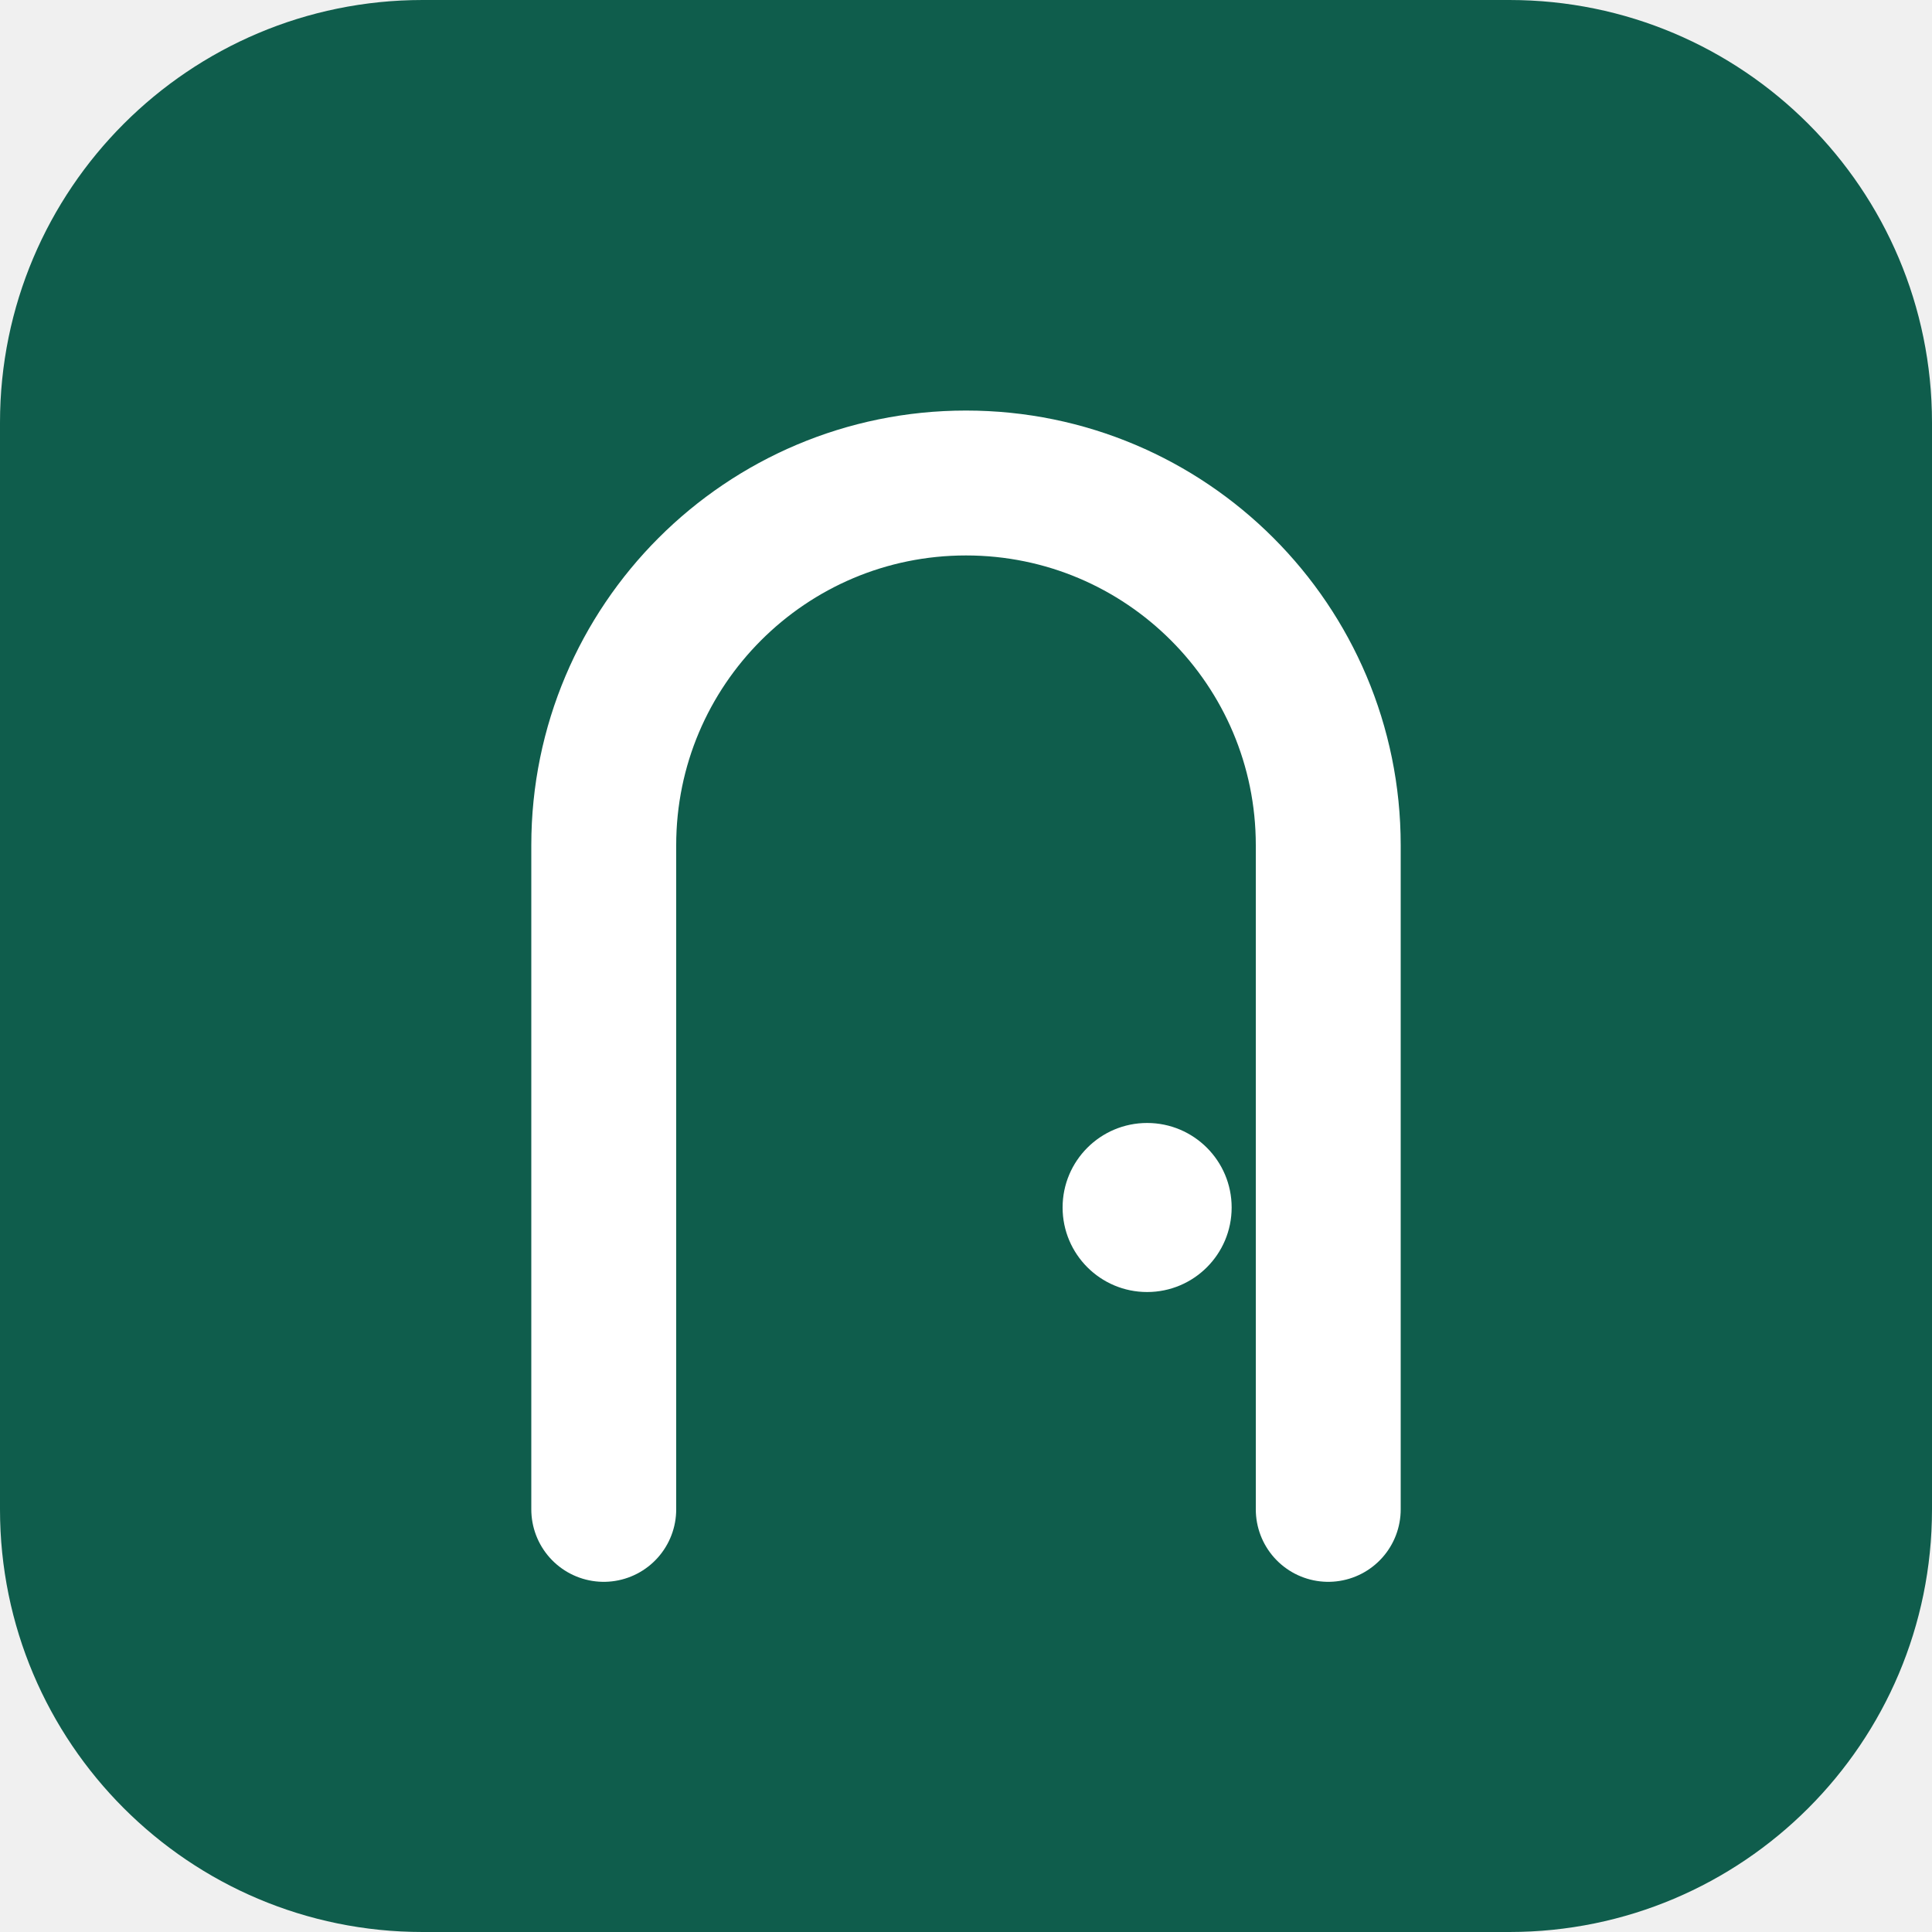
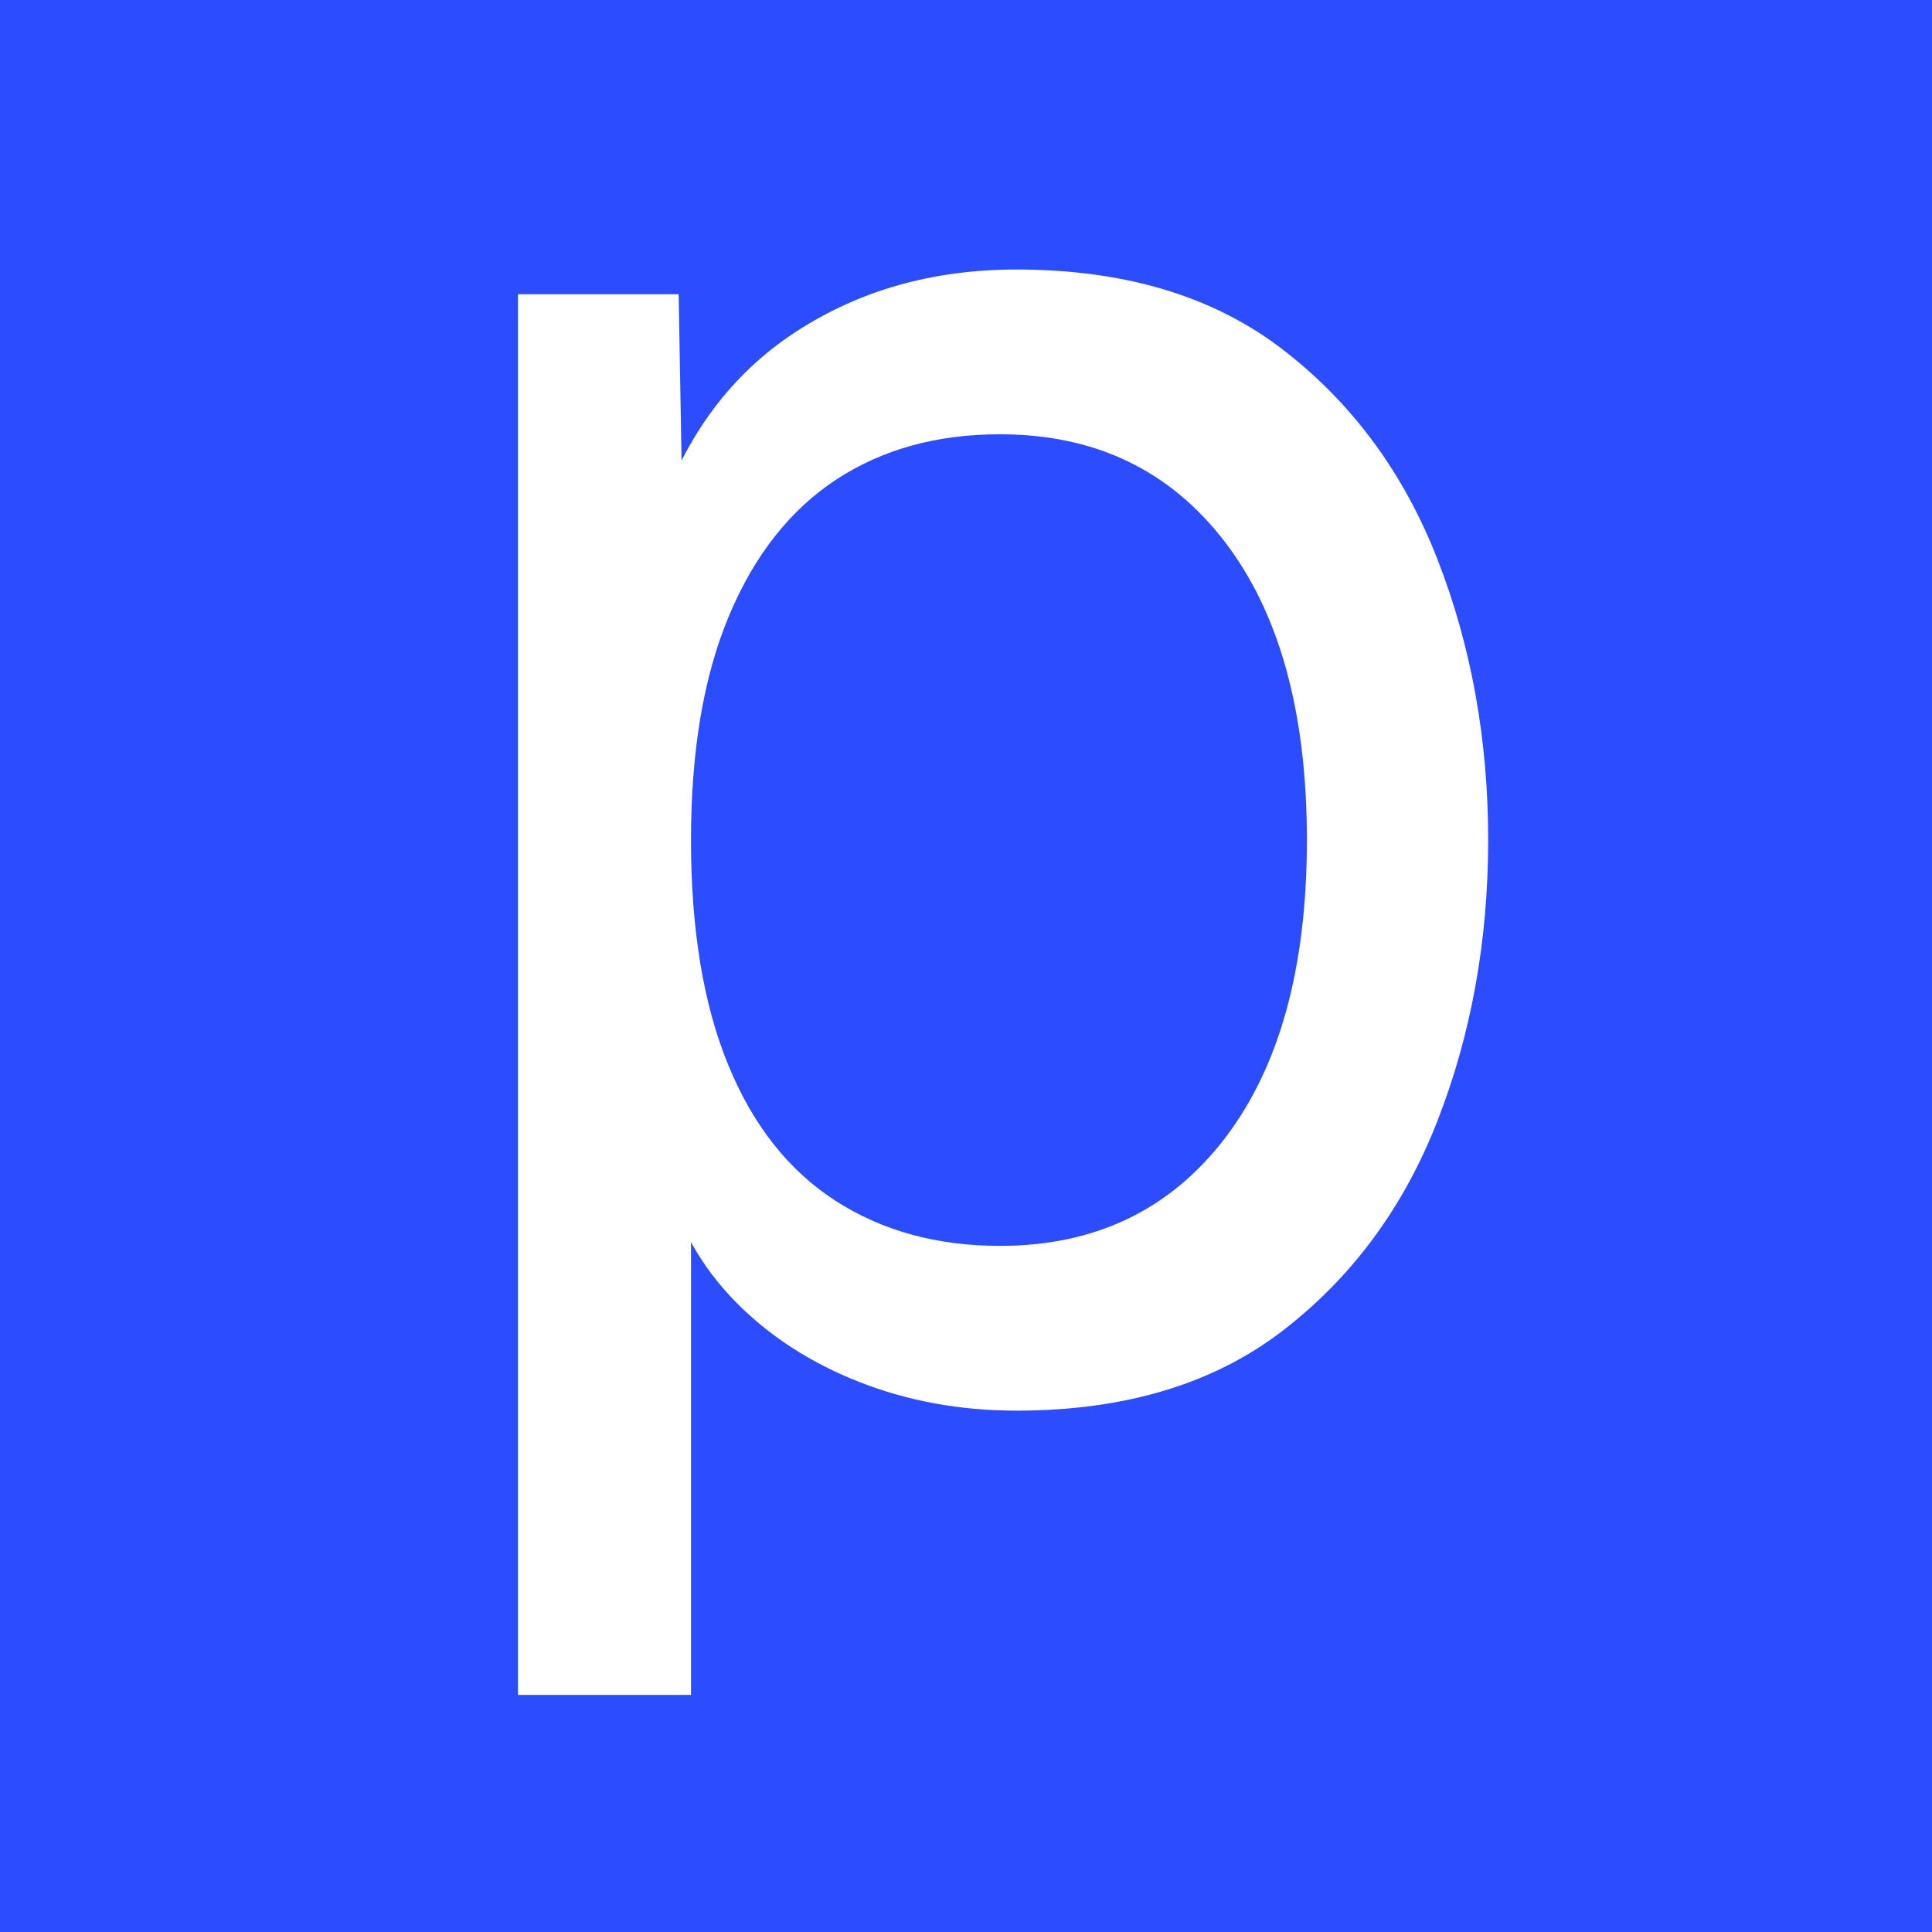
- <svg xmlns="http://www.w3.org/2000/svg" viewBox="0 0 32 32">
-   <rect width="32" height="32" rx="7" fill="#0F5D4C" />
-   <path d="M10 25V14a6 6 0 0 1 12 0v11" fill="none" stroke="#FFFFFF" stroke-width="2.4" stroke-linecap="round" />
-   <circle cx="19" cy="20" r="1.4" fill="#FFFFFF" />
+ <svg xmlns="http://www.w3.org/2000/svg" width="1080" zoomAndPan="magnify" viewBox="0 0 810 810" height="1080" preserveAspectRatio="xMidYMid meet" version="1.0">
+   <defs>
+     <g />
+     <clipPath id="647d6dbfb3">
+       <path d="M 24 25 L 786 25 L 786 785 L 24 785 Z M 24 25 " clip-rule="nonzero" />
+     </clipPath>
+     <clipPath id="0edef95dc9">
+       <path d="M 17.457 18.207 L 17.457 791.793 C 17.457 792.207 17.793 792.543 18.207 792.543 L 791.793 792.543 C 792.207 792.543 792.543 792.207 792.543 791.793 L 792.543 18.207 C 792.543 17.793 792.207 17.457 791.793 17.457 L 18.207 17.457 C 17.793 17.457 17.457 17.793 17.457 18.207 Z M 17.457 18.207 " clip-rule="nonzero" />
+     </clipPath>
+     <clipPath id="d4406afbdf">
+       <path d="M 17.457 17.457 L 792.207 17.457 L 792.207 792.207 L 17.457 792.207 Z M 17.457 17.457 " clip-rule="nonzero" />
+     </clipPath>
+     <clipPath id="d03ce8db7b">
+       <path d="M 17.457 18.207 L 17.457 791.793 C 17.457 792.207 17.793 792.543 18.207 792.543 L 791.793 792.543 C 792.207 792.543 792.543 792.207 792.543 791.793 L 792.543 18.207 C 792.543 17.793 792.207 17.457 791.793 17.457 L 18.207 17.457 C 17.793 17.457 17.457 17.793 17.457 18.207 Z M 17.457 18.207 " clip-rule="nonzero" />
+     </clipPath>
+     <clipPath id="220d9a3a1b">
+       <rect x="0" width="516" y="0" height="810" />
+     </clipPath>
+   </defs>
+   <rect x="-81" width="972" fill="#ffffff" y="-81" height="972" fill-opacity="1" />
+   <rect x="-81" width="972" fill="#2b4dff" y="-81" height="972" fill-opacity="1" />
+   <g clip-path="url(#647d6dbfb3)">
+     <g clip-path="url(#0edef95dc9)">
+       <path fill="#ff0000" d="M 783.137 411.625 C 779.004 418.414 771.977 422.422 765.035 426.297 C 767.973 430.539 767.863 436.23 766.555 441.223 C 765.246 446.215 762.871 450.883 761.543 455.871 C 760.215 460.863 760.555 467.461 763.449 471.719 C 759.465 471.891 756.121 475.086 754.496 478.746 C 752.887 482.41 752.629 486.477 752.289 490.461 C 751.949 494.445 751.41 498.559 749.332 501.965 L 749.422 501.984 C 755.141 504.254 761.094 506.676 765.145 511.32 C 766.324 512.691 767.332 514.234 767.949 515.906 C 769.367 519.762 768.789 524.133 767.199 527.898 C 765.613 531.691 763.109 535.008 760.648 538.285 C 763.863 541.477 769.129 545.074 770.586 549.379 C 771.504 552.121 771.594 555.078 772 557.945 C 773.418 568.098 778.812 577.652 778.469 587.91 L 778.469 587.93 C 778.449 588.98 777.68 589.859 776.781 590.395 C 775.883 590.934 774.875 591.23 773.953 591.703 C 770.762 593.332 769.07 596.953 768.406 600.488 C 767.738 604.02 767.848 607.664 767.098 611.172 C 765.578 618.324 760.098 624.133 755.336 629.703 C 757.93 632.957 760.562 636.254 762.039 640.133 C 763.516 644.012 763.688 648.613 761.48 652.129 C 758.785 656.434 752.293 658.488 747.387 659.773 C 751.008 663.289 754.84 667.164 755.562 672.156 C 756.055 675.629 754.984 679.156 755.434 682.629 C 755.824 685.625 757.344 688.391 759.289 690.684 C 761.238 692.98 763.613 694.906 765.949 696.812 C 761.707 703.176 762.137 712.277 764.133 719.668 C 766.125 727.059 769.656 733.957 771.609 741.363 C 774.113 750.809 773.945 760.941 771.16 770.301 C 758.457 773.32 743.742 773.344 731.383 769.121 C 725.707 767.176 720.266 764.5 714.398 763.23 C 708.527 761.965 701.457 762.164 696.684 765.781 C 694.5 762.184 691.133 759.309 687.238 757.75 C 682.719 755.93 677.707 755.863 672.891 755.094 C 668.074 754.324 662.715 752.246 659.996 748.195 C 658.84 753.27 656.465 758.07 653.098 762.055 C 651.898 763.469 650.441 764.859 648.605 765.141 C 647.215 765.332 645.84 764.859 644.531 764.348 C 639.609 762.422 634.746 759.465 630.414 756.422 C 627.848 756.293 625.531 757.961 623.754 759.805 C 621.977 761.645 620.434 763.812 618.273 765.18 C 612.723 768.672 605.184 765.949 599.082 768.328 C 594.07 770.273 589.828 775.008 587.09 779.637 C 585.332 778.141 582.977 777.621 580.688 777.434 C 578.391 777.242 576.082 777.324 573.836 776.812 C 570.469 776.062 567.516 774.066 564.238 773.02 C 559.594 771.52 554.492 771.969 549.867 770.449 C 544.621 768.734 540.512 764.668 536.609 760.746 C 531.746 764.391 529.5 765.199 523.844 767.449 C 521.574 768.348 519.109 769.137 516.73 768.566 C 514.762 768.074 513.137 766.699 511.699 765.27 C 507.477 761.074 504.07 755.672 501.715 750.191 C 495.547 753.359 487.879 751.008 481.258 753.105 C 476.633 754.582 472.5 758.504 470.895 763.109 C 467.551 759.914 462.219 759.895 457.805 761.27 C 453.391 762.637 449.41 765.145 444.996 766.52 C 439.016 768.359 432.379 767.977 426.664 765.43 L 426.684 764.188 C 424.52 772.414 418.629 779.586 410.984 783.297 C 408.82 784.344 406.422 785.137 404.066 784.773 C 402.078 784.453 400.293 783.359 398.668 782.18 C 392.688 777.918 387.594 772.414 383.781 766.117 C 376.992 767.273 370.07 768.43 363.754 765.688 C 360.516 764.297 357.711 761.961 354.414 760.738 C 349.23 758.828 343.02 760.07 338.949 763.801 C 338.133 759.836 334.727 756.539 331.043 754.895 C 327.34 753.246 323.246 752.793 319.223 752.367 C 315.195 751.938 311.105 751.465 307.418 749.773 C 306.777 755.664 304.422 760.184 300.438 764.57 C 298.832 766.348 296.883 767.977 294.527 768.344 C 293.008 768.582 291.441 768.254 289.965 767.852 C 284.566 766.395 279.449 763.957 274.93 760.676 C 267.559 763.203 263.188 770.91 255.586 772.605 C 252.012 773.395 248.199 772.695 244.621 773.484 C 241.816 774.105 239.312 775.582 236.547 776.398 C 231.684 777.836 226.16 777.168 221.809 779.762 C 219.516 774.559 213.93 770.316 208.469 768.75 C 205.254 767.832 201.848 767.766 198.574 767.062 C 192.32 765.734 185.484 760.914 181.695 755.777 C 178.891 758.371 178.375 758.859 175.059 760.789 C 171.734 762.715 167.84 763.852 164.07 763.293 C 160.625 762.781 157.473 760.809 155.266 758.133 C 153.039 755.457 151.242 751 150.793 747.551 C 147.898 752.176 142.586 755.027 137.172 755.578 C 133.465 755.969 129.695 755.367 126.035 756.051 C 120.914 757.016 115.5 761.383 113.355 766.117 C 108.836 762.773 102.754 762.344 97.16 763.117 C 88.188 764.359 79.836 768.281 71.094 770.617 C 61.008 773.312 46.91 773.379 38.941 770.316 C 36.137 760.957 35.988 750.824 38.492 741.379 C 40.461 733.992 43.996 727.074 45.969 719.684 C 47.965 712.293 48.414 703.191 44.152 696.828 C 46.508 694.922 48.863 693.016 50.812 690.699 C 52.758 688.387 54.285 685.648 54.668 682.645 C 55.117 679.172 54.027 675.645 54.539 672.172 C 55.266 667.18 59.102 663.305 62.719 659.789 C 57.793 658.523 51.324 656.449 48.621 652.145 C 46.414 648.629 46.586 644.027 48.062 640.148 C 49.539 636.273 52.176 632.953 54.766 629.719 C 50.012 624.148 44.527 618.367 43.004 611.188 C 42.254 607.676 42.383 604.035 41.695 600.504 C 41.031 596.969 39.34 593.352 36.148 591.719 C 35.227 591.246 34.199 590.949 33.32 590.41 C 32.422 589.875 31.652 588.996 31.633 587.945 L 31.633 587.926 C 31.27 577.688 36.664 568.113 38.102 557.961 C 38.508 555.094 38.59 552.137 39.516 549.395 C 40.973 545.09 46.219 541.512 49.453 538.301 C 46.969 535.023 44.48 531.699 42.902 527.914 C 41.32 524.125 40.715 519.754 42.152 515.922 C 42.773 514.23 43.777 512.688 44.957 511.336 C 48.984 506.688 54.961 504.246 60.68 502 L 60.77 501.98 C 58.691 498.555 58.176 494.461 57.812 490.477 C 57.473 486.492 57.215 482.402 55.605 478.762 C 54 475.121 50.656 471.91 46.652 471.734 C 49.547 467.453 49.887 460.875 48.559 455.887 C 47.23 450.902 44.855 446.23 43.547 441.238 C 42.238 436.246 42.129 430.555 45.066 426.312 C 38.125 422.438 31.098 418.43 26.965 411.641 C 25.398 409.094 24.328 406.051 24.867 403.117 C 25.277 400.887 26.559 398.922 27.953 397.117 C 30.219 394.184 32.836 391.527 35.75 389.211 C 37.699 387.672 39.797 386.234 41.34 384.285 C 42.879 382.34 43.805 379.684 42.969 377.328 C 42.52 373.406 42.648 368.691 43.887 364.926 C 45.277 360.703 48.383 357.195 49.648 352.934 C 51.105 348.07 49.988 342.328 46.652 338.516 C 48.988 337.527 51.406 336.48 53.078 334.574 C 54.578 332.859 55.328 330.629 55.906 328.426 C 57.535 322.254 58.094 315.852 58.648 309.512 C 58.711 308.891 58.758 308.203 58.414 307.672 C 58.094 307.137 56.035 306.602 55.648 307.094 C 48.621 305.402 42.859 299.297 41.578 292.164 C 40.293 285.035 43.594 277.32 49.609 273.297 C 44.359 270 40.672 264.211 38.793 258.301 C 36.91 252.391 36.309 246.156 35.367 240.027 C 34.426 233.902 33.051 227.691 29.863 222.379 C 34.855 218.633 40.23 215.008 41.879 209.246 C 43.098 205.051 42.816 200.531 43.824 196.27 C 45.195 190.379 49.074 185.133 54.277 182.09 C 51.711 178.832 49.18 174.613 47.898 170.676 C 46.609 166.73 46.59 162.215 48.734 158.66 C 51.434 154.141 57.453 151.832 62.594 150.633 L 62.805 150.633 C 60.258 148.746 60.359 148.875 58.52 146.305 C 56.293 143.18 55.328 139.305 54.75 135.492 C 54.172 131.68 53.91 127.805 52.844 124.098 C 52.93 121.461 51.516 118.336 49.309 116.898 C 47.852 115.961 45.945 115.359 45.234 113.773 C 44.785 112.746 45 111.527 45.578 110.582 C 46.156 109.641 47.203 108.762 48.191 108.223 C 47.871 97.664 43.566 87.684 40.844 77.469 C 37.48 64.938 36.453 51.809 37.828 38.918 C 45.816 35.852 61.07 36.602 71.156 39.305 C 79.891 41.641 88.246 45.559 97.223 46.801 C 102.793 47.57 108.875 47.145 113.418 43.805 C 115.562 48.559 120.977 52.93 126.098 53.871 C 129.762 54.559 133.527 53.957 137.234 54.34 C 142.676 54.898 147.965 57.746 150.855 62.371 C 151.324 58.926 153.121 54.492 155.328 51.789 C 157.555 49.113 160.703 47.164 164.133 46.625 C 167.926 46.047 171.801 47.203 175.117 49.133 C 178.441 51.039 178.953 51.531 181.758 54.145 C 185.57 49.004 192.383 44.184 198.633 42.855 C 201.91 42.168 205.316 42.086 208.531 41.164 C 214.012 39.598 219.582 35.383 221.871 30.152 C 226.242 32.746 231.746 32.059 236.609 33.516 C 239.352 34.332 241.879 35.812 244.684 36.43 C 248.281 37.223 252.074 36.52 255.648 37.309 C 263.254 39 267.621 46.734 274.988 49.242 C 279.512 45.965 284.625 43.5 290.027 42.062 C 291.523 41.656 293.07 41.336 294.59 41.574 C 296.945 41.934 298.914 43.566 300.5 45.344 C 304.465 49.738 306.84 54.254 307.48 60.145 C 311.164 58.453 315.258 57.98 319.285 57.551 C 323.309 57.121 327.402 56.672 331.105 55.023 C 334.812 53.375 338.195 50.074 339.012 46.113 C 343.082 49.859 349.293 51.086 354.477 49.18 C 357.793 47.961 360.578 45.625 363.812 44.23 C 370.133 41.512 377.051 42.664 383.844 43.801 C 387.656 37.5 392.75 32.02 398.73 27.734 C 400.379 26.559 402.133 25.465 404.129 25.141 C 406.504 24.781 408.902 25.57 411.047 26.617 C 418.695 30.324 424.586 37.5 426.746 45.727 L 426.723 44.488 C 432.445 41.941 439.086 41.551 445.059 43.398 C 449.469 44.766 453.453 47.273 457.867 48.648 C 462.281 50.016 467.594 49.977 470.957 46.809 C 472.543 51.391 476.676 55.332 481.32 56.812 C 487.941 58.91 495.609 56.551 501.777 59.727 C 504.133 54.242 507.539 48.863 511.762 44.648 C 513.199 43.211 514.824 41.84 516.793 41.352 C 519.172 40.773 521.637 41.562 523.902 42.465 C 529.535 44.715 531.809 45.531 536.672 49.168 C 540.566 45.246 544.66 41.199 549.93 39.465 C 554.555 37.945 559.676 38.395 564.301 36.895 C 567.578 35.848 570.531 33.852 573.895 33.105 C 576.145 32.613 578.461 32.695 580.75 32.484 C 583.043 32.293 585.398 31.754 587.148 30.277 C 589.895 34.902 594.109 39.66 599.145 41.59 C 605.273 43.945 612.809 41.227 618.336 44.734 C 620.52 46.105 622.039 48.27 623.816 50.109 C 625.594 51.949 627.91 53.621 630.477 53.492 C 634.801 50.477 639.684 47.516 644.594 45.566 C 645.902 45.055 647.27 44.578 648.664 44.777 C 650.504 45.035 651.961 46.426 653.16 47.859 C 656.523 51.844 658.902 56.645 660.059 61.719 C 662.777 57.672 668.137 55.59 672.953 54.82 C 677.773 54.051 682.758 53.984 687.301 52.164 C 691.195 50.602 694.562 47.73 696.746 44.137 C 701.52 47.777 708.59 47.969 714.461 46.684 C 720.328 45.418 725.77 42.719 731.445 40.793 C 743.805 36.57 759.672 35.891 772.398 38.906 C 773.77 51.797 772.738 64.93 769.383 77.457 C 766.637 87.676 762.332 97.637 762.035 108.215 C 763.02 108.727 764.051 109.605 764.648 110.57 C 765.246 111.535 765.438 112.758 764.988 113.762 C 764.281 115.371 762.375 115.949 760.918 116.891 C 758.711 118.324 757.297 121.453 757.383 124.086 C 756.336 127.793 756.074 131.668 755.477 135.48 C 754.879 139.293 753.938 143.148 751.703 146.297 C 749.863 148.863 749.969 148.742 747.422 150.621 L 747.633 150.621 C 752.773 151.82 758.77 154.137 761.492 158.652 C 763.609 162.207 763.609 166.727 762.328 170.664 C 761.043 174.605 758.516 178.824 755.945 182.078 C 761.148 185.121 765.031 190.387 766.398 196.258 C 767.387 200.52 767.129 205.016 768.348 209.238 C 770.016 214.977 775.375 218.621 780.363 222.367 C 777.148 227.68 775.801 233.891 774.859 240.02 C 773.918 246.148 773.32 252.379 771.434 258.289 C 769.547 264.199 765.883 269.984 760.617 273.285 C 766.637 277.309 769.914 285.047 768.648 292.156 C 767.383 299.266 761.621 305.395 754.578 307.082 C 754.191 306.594 752.133 307.125 751.812 307.664 C 751.492 308.199 751.535 308.859 751.574 309.5 C 752.133 315.863 752.711 322.242 754.32 328.414 C 754.898 330.621 755.648 332.848 757.145 334.562 C 758.816 336.469 761.238 337.52 763.574 338.504 C 760.23 342.32 759.121 348.059 760.578 352.922 C 761.844 357.184 764.949 360.699 766.34 364.914 C 767.578 368.66 767.707 373.375 767.258 377.316 C 766.422 379.652 767.344 382.328 768.887 384.277 C 770.426 386.223 772.527 387.641 774.477 389.199 C 777.371 391.516 780 394.172 782.273 397.105 C 783.664 398.906 784.949 400.879 785.359 403.105 C 785.793 406.035 784.703 409.055 783.137 411.625 Z M 783.137 411.625 " fill-opacity="1" fill-rule="nonzero" />
+     </g>
+   </g>
+   <g clip-path="url(#d4406afbdf)">
+     <g clip-path="url(#d03ce8db7b)">
+       <path fill="#2b4dff" d="M 17.457 17.457 L 792.535 17.457 L 792.535 792.535 L 17.457 792.535 Z M 17.457 17.457 " fill-opacity="1" fill-rule="nonzero" />
+     </g>
+   </g>
+   <g transform="matrix(1, 0, 0, 1, 147, 0.000000000000039746)">
+     <g clip-path="url(#220d9a3a1b)">
+       <g fill="#ffffff" fill-opacity="1">
+         <g transform="translate(1.077462, 581.0557)">
+           <g>
+             <path d="M 69.094 129.547 L 69.094 -457.703 L 136.453 -457.703 L 138.172 -359.25 L 127.812 -364.438 C 139.32 -398.406 158.461 -424.164 185.234 -441.719 C 212.004 -459.281 242.953 -468.062 278.078 -468.062 C 323.555 -468.062 360.832 -456.832 389.906 -434.375 C 418.988 -411.926 440.582 -382.566 454.688 -346.297 C 468.789 -310.023 475.844 -270.879 475.844 -228.859 C 475.844 -186.828 468.789 -147.676 454.688 -111.406 C 440.582 -75.133 418.988 -45.77 389.906 -23.312 C 360.832 -0.863 323.555 10.359 278.078 10.359 C 254.473 10.359 232.453 6.332 212.016 -1.719 C 191.578 -9.781 174.301 -21.008 160.188 -35.406 C 146.082 -49.801 136.441 -66.785 131.266 -86.359 L 141.625 -98.453 L 141.625 129.547 Z M 271.172 -58.719 C 310.891 -58.719 342.266 -73.688 365.297 -103.625 C 388.328 -133.562 399.844 -175.305 399.844 -228.859 C 399.844 -282.398 388.328 -324.141 365.297 -354.078 C 342.266 -384.016 310.891 -398.984 271.172 -398.984 C 244.68 -398.984 221.789 -392.648 202.5 -379.984 C 183.219 -367.316 168.25 -348.316 157.594 -322.984 C 146.945 -297.648 141.625 -266.273 141.625 -228.859 C 141.625 -191.43 146.805 -160.051 157.172 -134.719 C 167.535 -109.383 182.504 -90.383 202.078 -77.719 C 221.648 -65.051 244.68 -58.719 271.172 -58.719 Z M 271.172 -58.719 " />
+           </g>
+         </g>
+       </g>
+     </g>
+   </g>
</svg>
